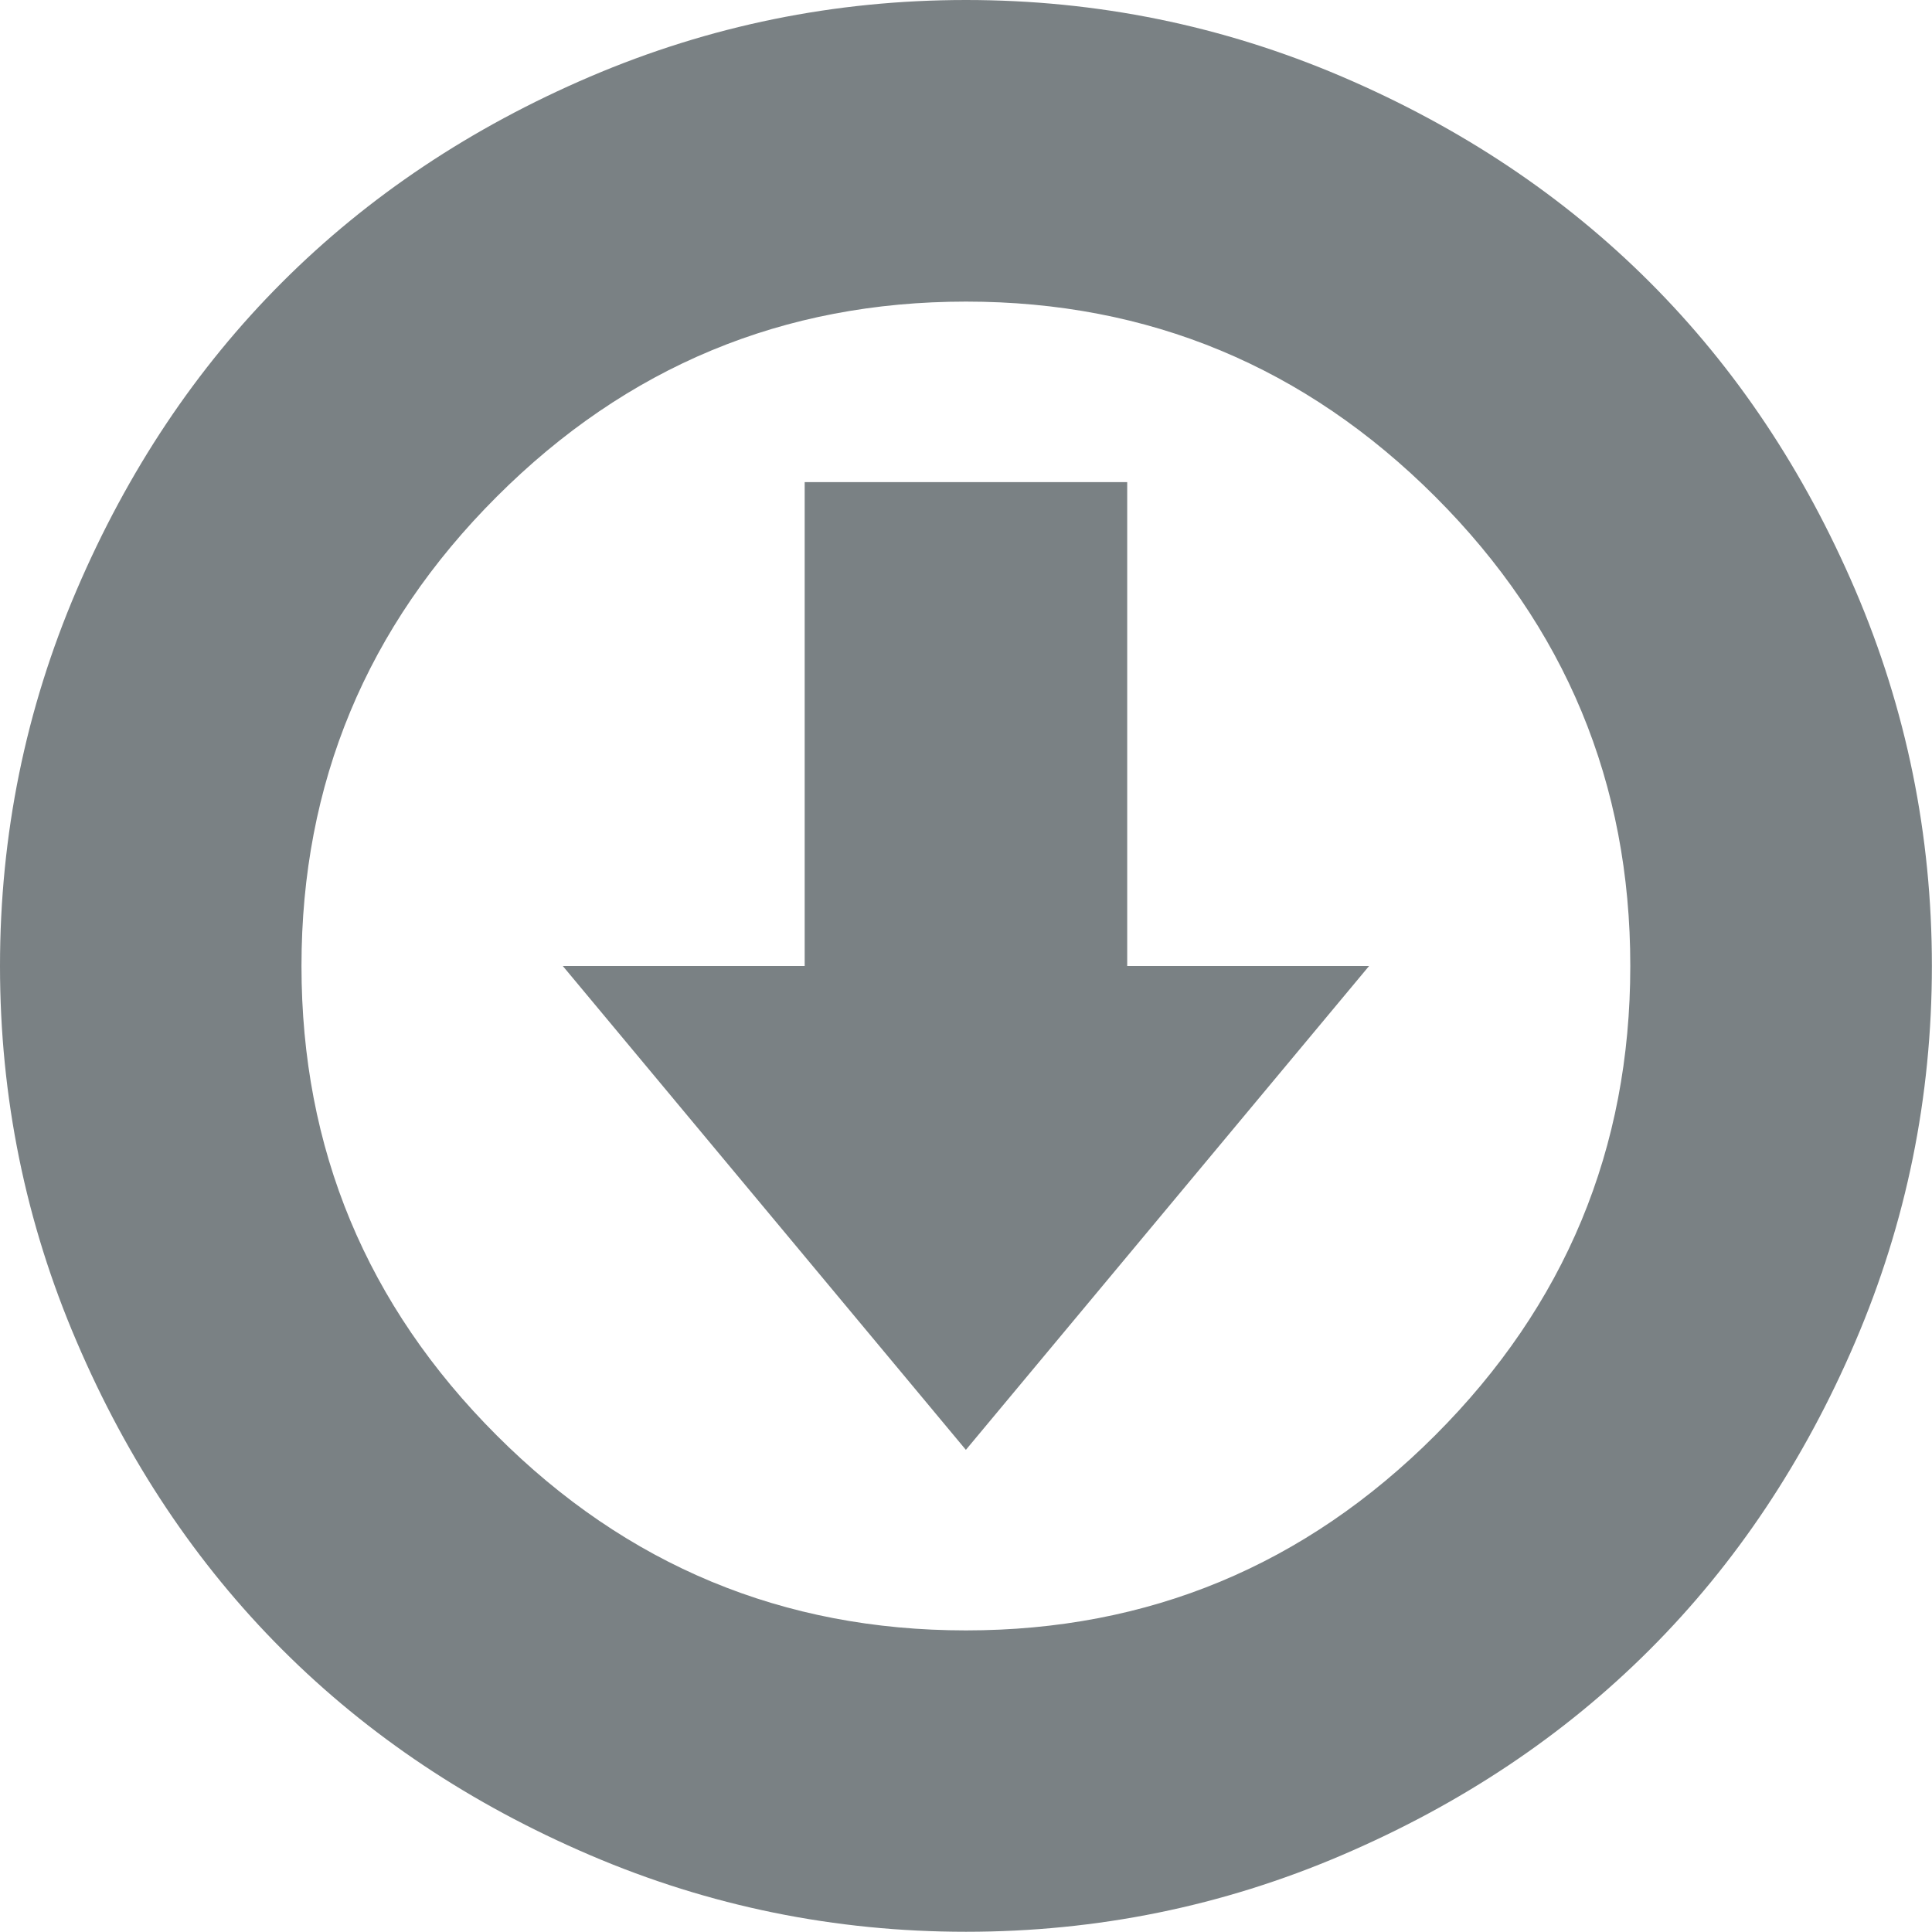
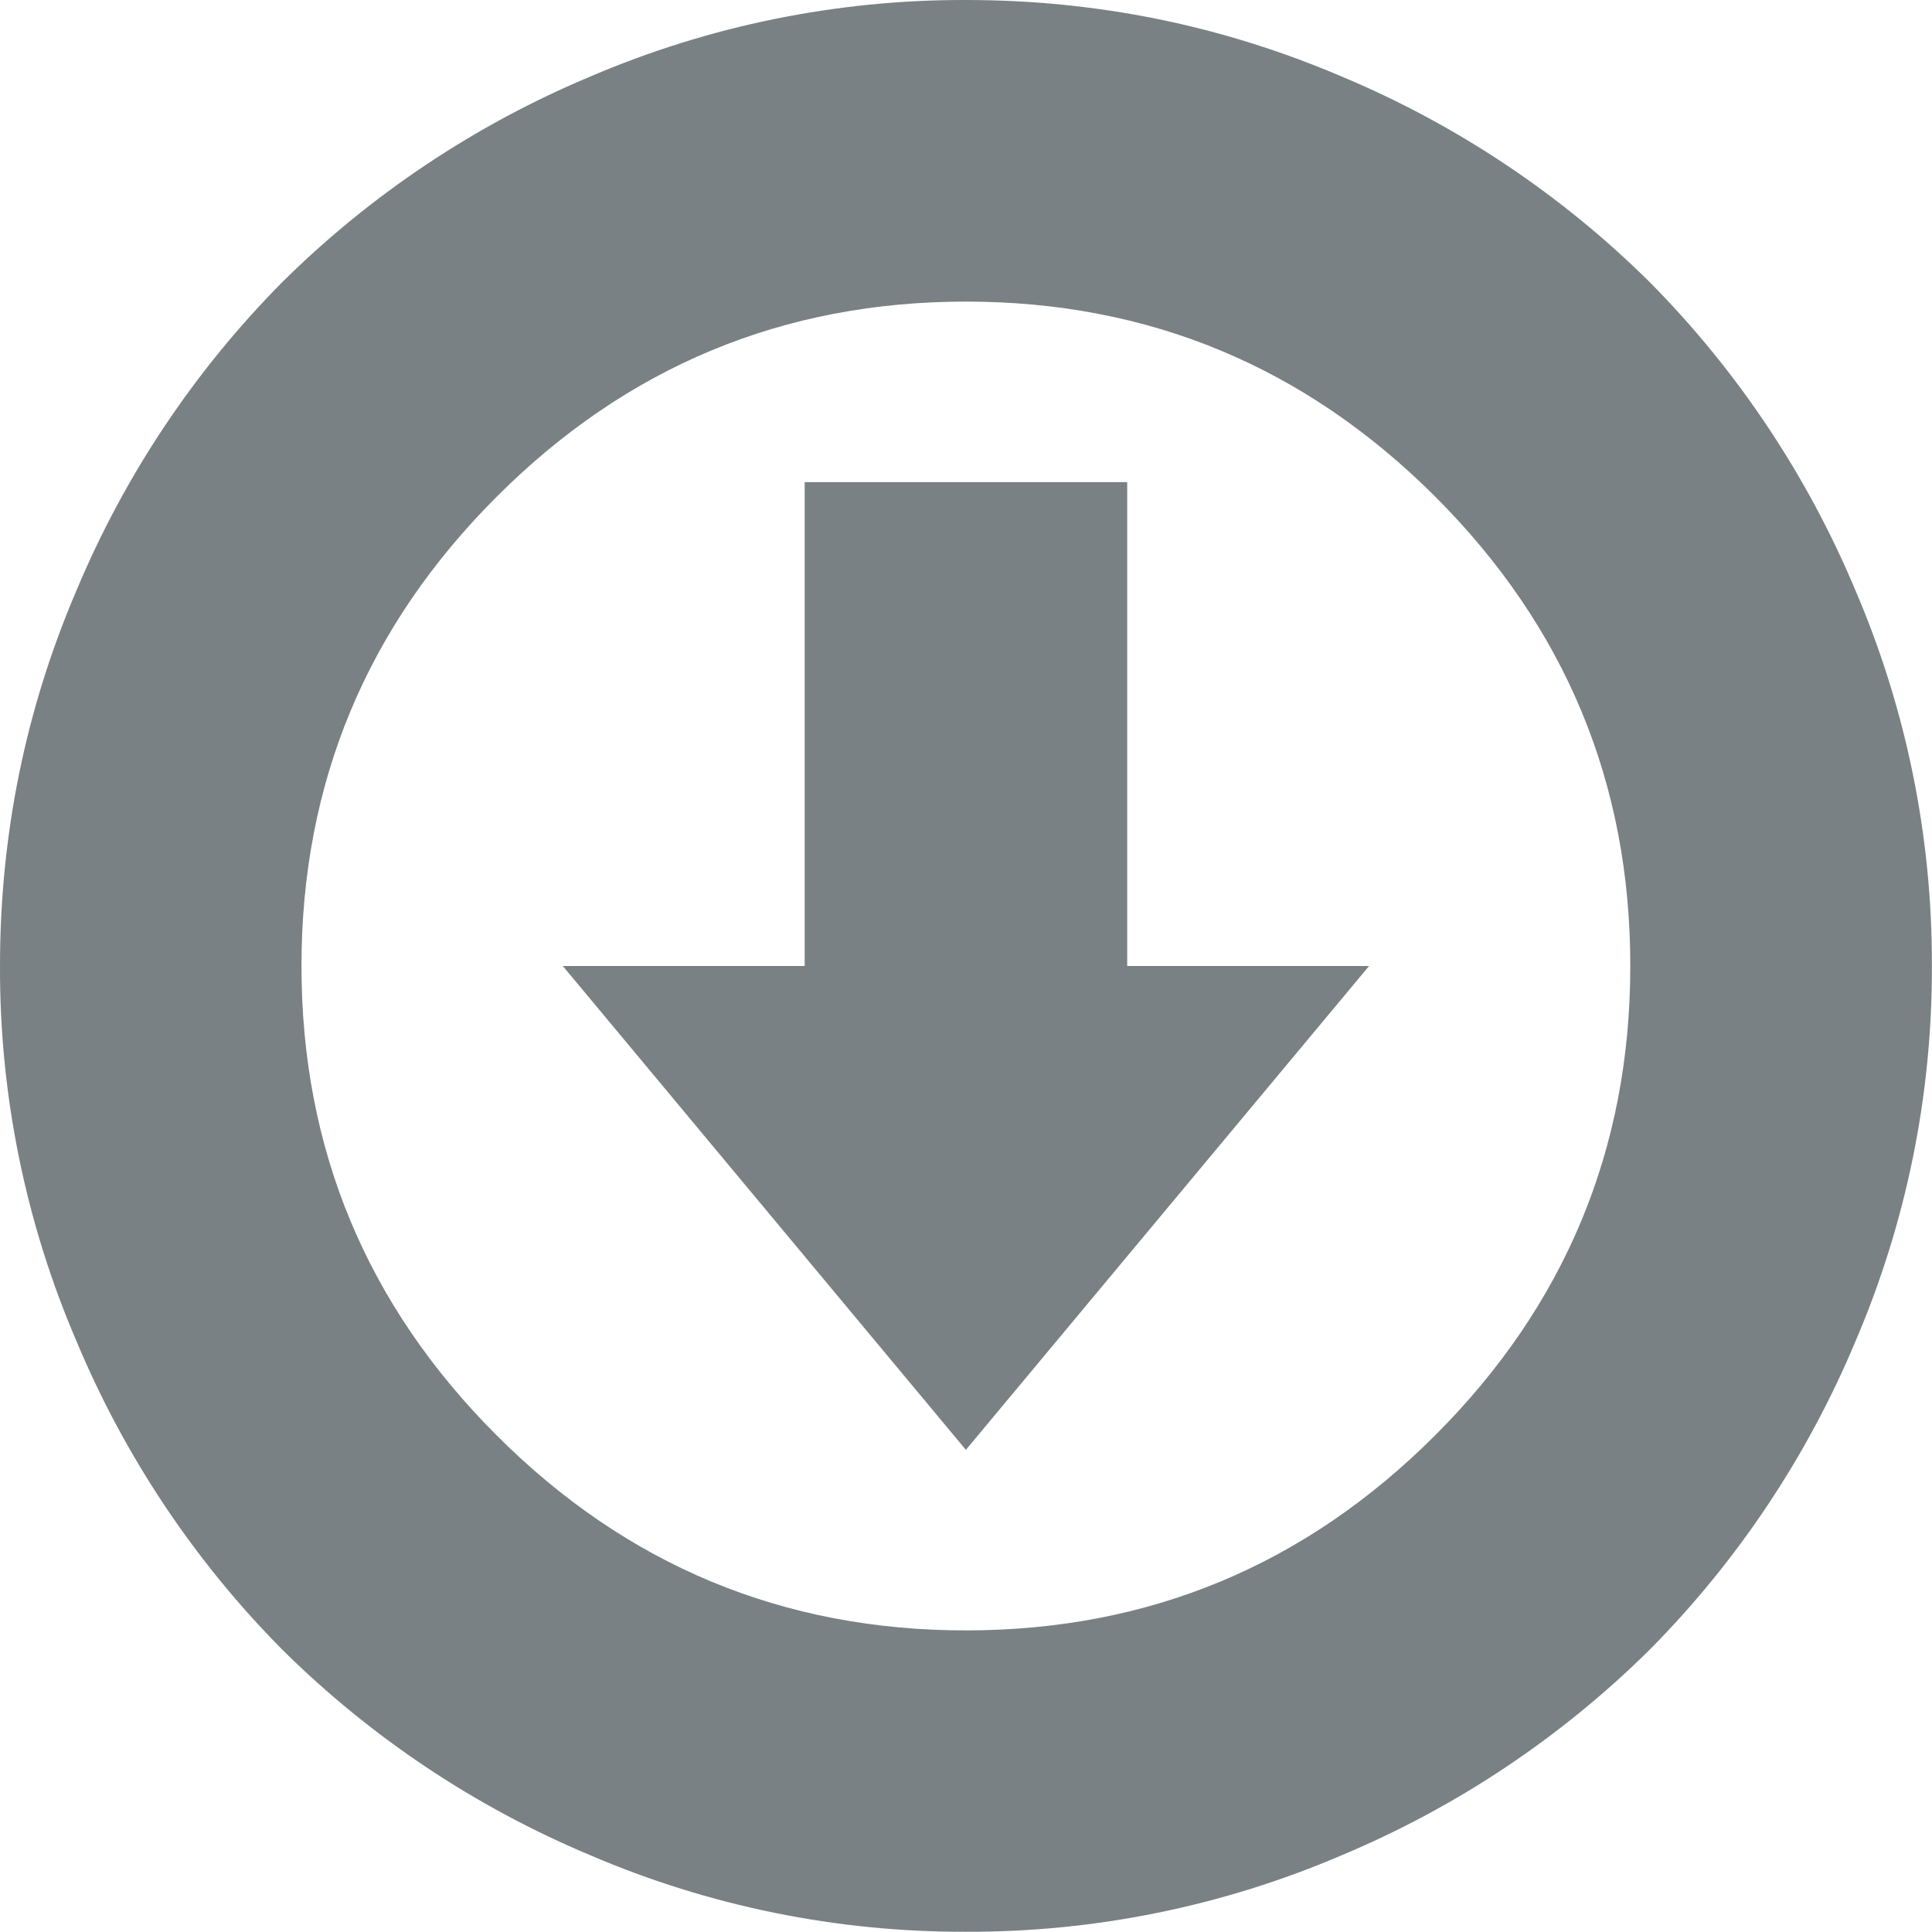
- <svg xmlns="http://www.w3.org/2000/svg" version="1.1" id="Слой_1" x="0px" y="0px" viewBox="0 0 16.982 16.982" style="enable-background:new 0 0 16.982 16.982;" xml:space="preserve">
-   <path style="fill:#7A8184;" d="M5.188,0.673C6.237,0.225,7.338,0,8.491,0c1.153,0,2.254,0.225,3.303,0.673  c1.049,0.449,1.951,1.051,2.707,1.807c0.756,0.756,1.358,1.659,1.807,2.707c0.449,1.049,0.673,2.15,0.673,3.303  c0,1.153-0.224,2.254-0.673,3.303c-0.449,1.049-1.051,1.951-1.807,2.707c-0.756,0.756-1.658,1.358-2.707,1.807  c-1.049,0.449-2.15,0.673-3.303,0.673c-1.153,0-2.254-0.224-3.303-0.673c-1.049-0.449-1.951-1.051-2.707-1.807  c-0.756-0.756-1.359-1.659-1.807-2.707C0.224,10.745,0,9.644,0,8.491c0-1.153,0.224-2.254,0.673-3.303  c0.449-1.049,1.051-1.951,1.807-2.707C3.236,1.725,4.139,1.122,5.188,0.673z M12.616,4.366c-1.144-1.143-2.519-1.715-4.125-1.715  c-1.607,0-2.982,0.572-4.125,1.715C3.222,5.509,2.65,6.885,2.65,8.491c0,1.607,0.572,2.982,1.715,4.125  c1.143,1.144,2.519,1.715,4.125,1.715c1.606,0,2.981-0.571,4.125-1.715c1.143-1.143,1.715-2.518,1.715-4.125  C14.331,6.885,13.759,5.509,12.616,4.366z M9.908,8.491h2.126l-3.544,4.253L4.947,8.491h2.126V4.238h2.835V8.491z" />
-   <g>
- </g>
-   <g>
- </g>
-   <g>
- </g>
-   <g>
- </g>
-   <g>
- </g>
-   <g>
- </g>
-   <g>
- </g>
-   <g>
- </g>
-   <g>
- </g>
-   <g>
- </g>
-   <g>
- </g>
-   <g>
- </g>
-   <g>
- </g>
-   <g>
- </g>
-   <g>
- </g>
+ <svg xmlns="http://www.w3.org/2000/svg" viewBox="0 0 16.982 16.982">
+   <path d="M5.188.673A8.325 8.325 0 0 1 8.491 0c1.153 0 2.254.225 3.303.673a8.523 8.523 0 0 1 2.707 1.807 8.534 8.534 0 0 1 1.807 2.707 8.307 8.307 0 0 1 .673 3.303 8.307 8.307 0 0 1-.673 3.303 8.523 8.523 0 0 1-1.807 2.707 8.523 8.523 0 0 1-2.707 1.807 8.307 8.307 0 0 1-3.303.673 8.307 8.307 0 0 1-3.303-.673A8.523 8.523 0 0 1 2.481 14.5a8.518 8.518 0 0 1-1.807-2.707A8.283 8.283 0 0 1 0 8.491c0-1.153.224-2.254.673-3.303A8.523 8.523 0 0 1 2.48 2.481 8.53 8.53 0 0 1 5.188.673zm7.428 3.693c-1.144-1.143-2.519-1.715-4.125-1.715-1.607 0-2.982.572-4.125 1.715C3.222 5.509 2.65 6.885 2.65 8.491c0 1.607.572 2.982 1.715 4.125 1.143 1.144 2.519 1.715 4.125 1.715 1.606 0 2.981-.571 4.125-1.715 1.143-1.143 1.715-2.518 1.715-4.125.001-1.606-.571-2.982-1.714-4.125zM9.908 8.491h2.126L8.49 12.744 4.947 8.491h2.126V4.238h2.835v4.253z" fill="#7a8184" />
</svg>
